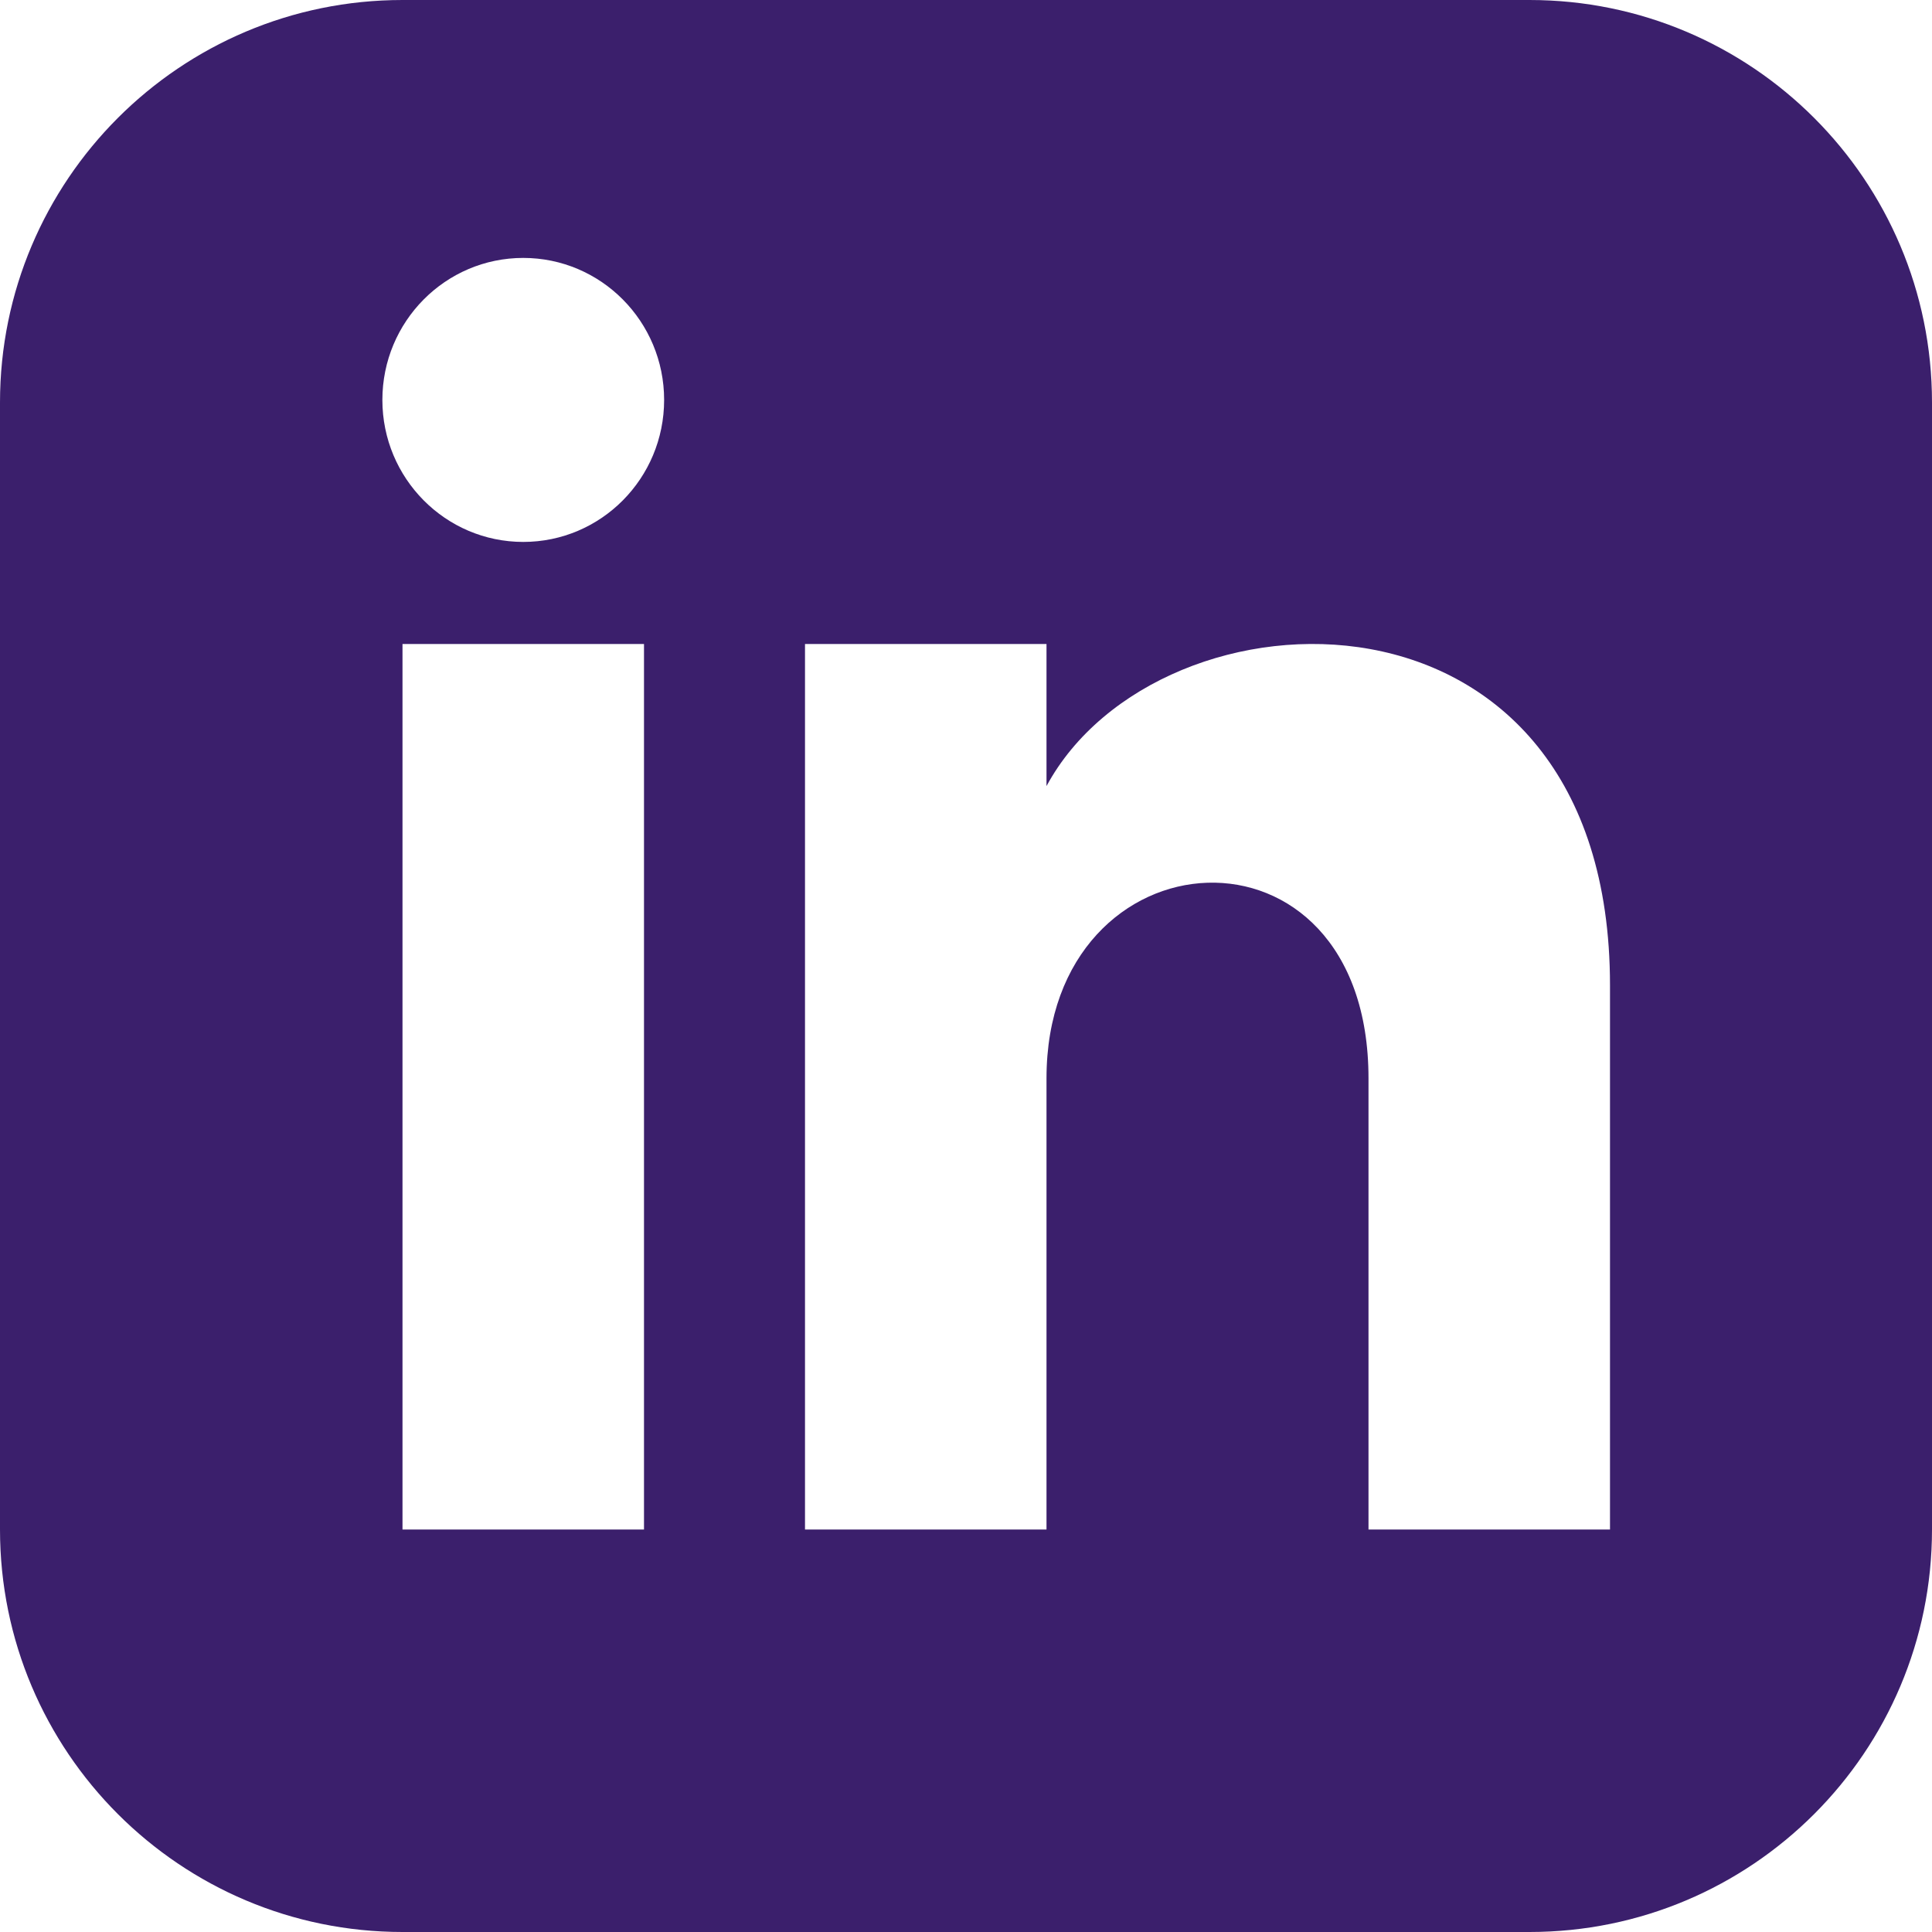
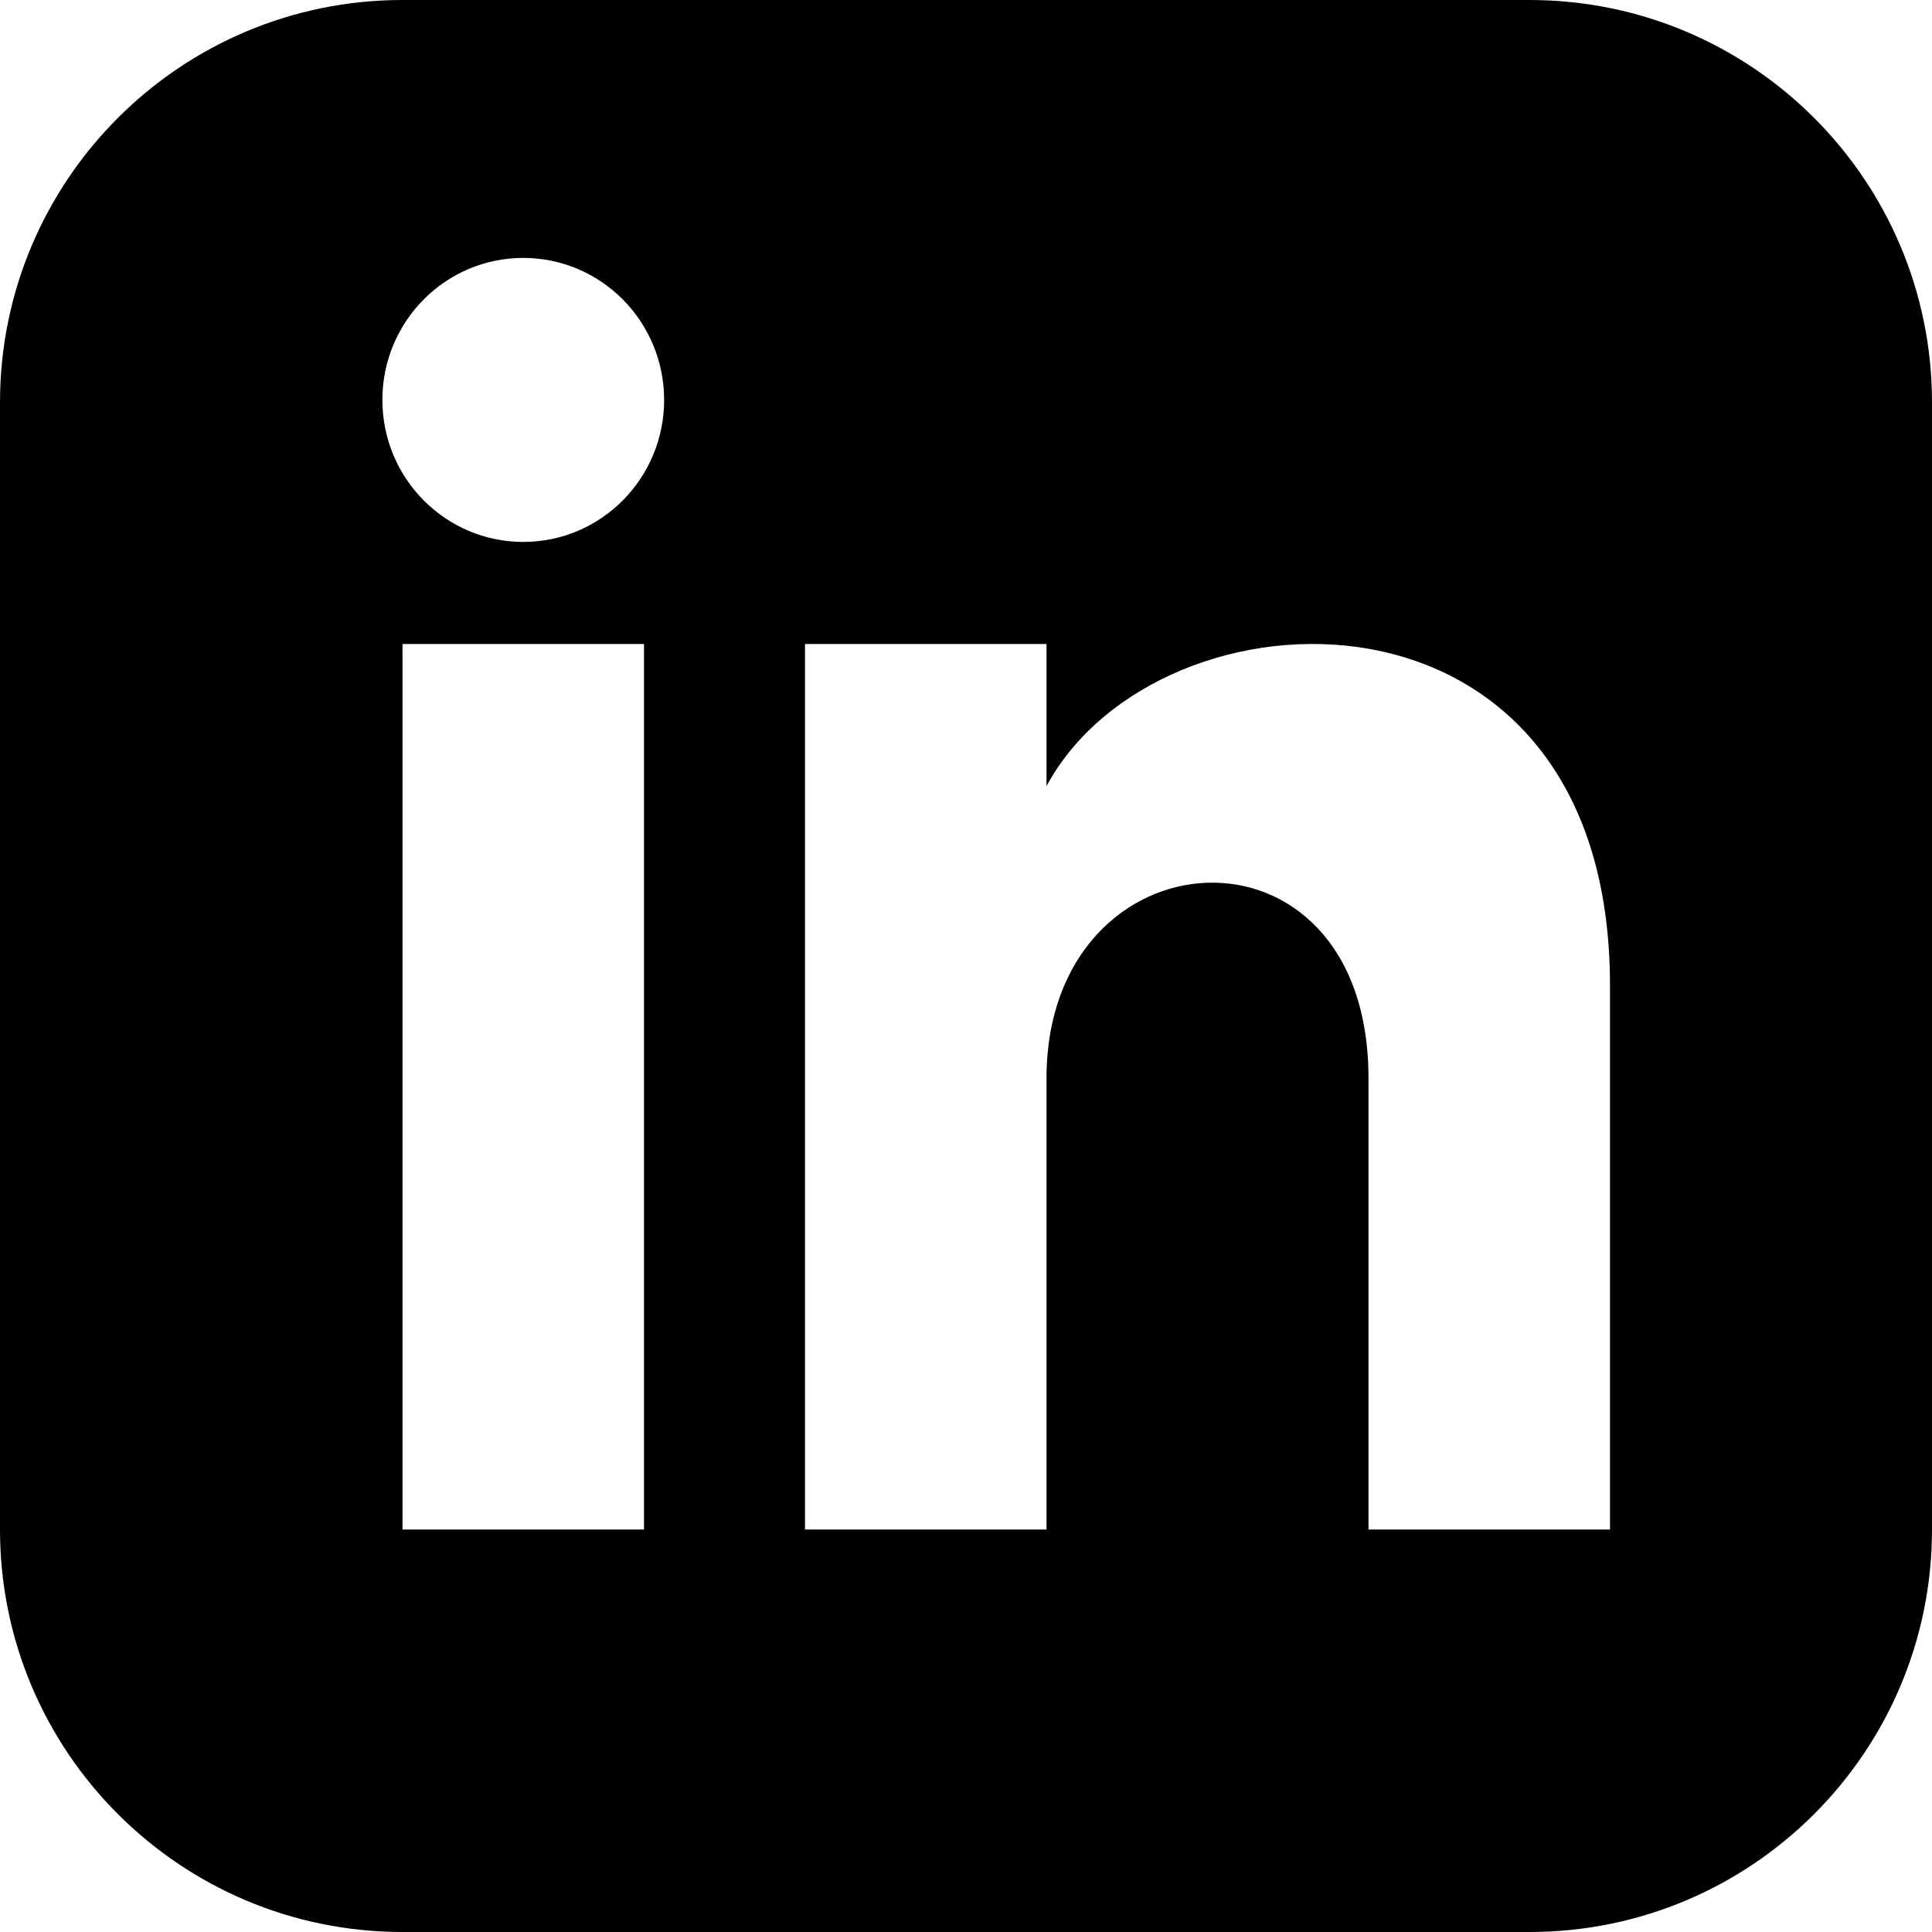
<svg xmlns="http://www.w3.org/2000/svg" className="w-6 h-6" viewBox="0 0 24 24">
-   <path fill="#3B1F6C" d="M19 0h-14c-2.761 0-5 2.239-5 5v14c0 2.761 2.239 5 5 5h14c2.762 0 5-2.239 5-5v-14c0-2.761-2.238-5-5-5zm-11 19h-3v-11h3v11zm-1.5-12.268c-.966 0-1.75-.79-1.75-1.764s.784-1.764 1.75-1.764 1.75.79 1.75 1.764-.783 1.764-1.75 1.764zm13.5 12.268h-3v-5.604c0-3.368-4-3.113-4 0v5.604h-3v-11h3v1.765c1.396-2.586 7-2.777 7 2.476v6.759z" />
+   <path d="M19 0h-14c-2.761 0-5 2.239-5 5v14c0 2.761 2.239 5 5 5h14c2.762 0 5-2.239 5-5v-14c0-2.761-2.238-5-5-5zm-11 19h-3v-11h3v11zm-1.5-12.268c-.966 0-1.75-.79-1.75-1.764s.784-1.764 1.75-1.764 1.75.79 1.75 1.764-.783 1.764-1.75 1.764zm13.5 12.268h-3v-5.604c0-3.368-4-3.113-4 0v5.604h-3v-11h3v1.765c1.396-2.586 7-2.777 7 2.476v6.759z" />
</svg>
